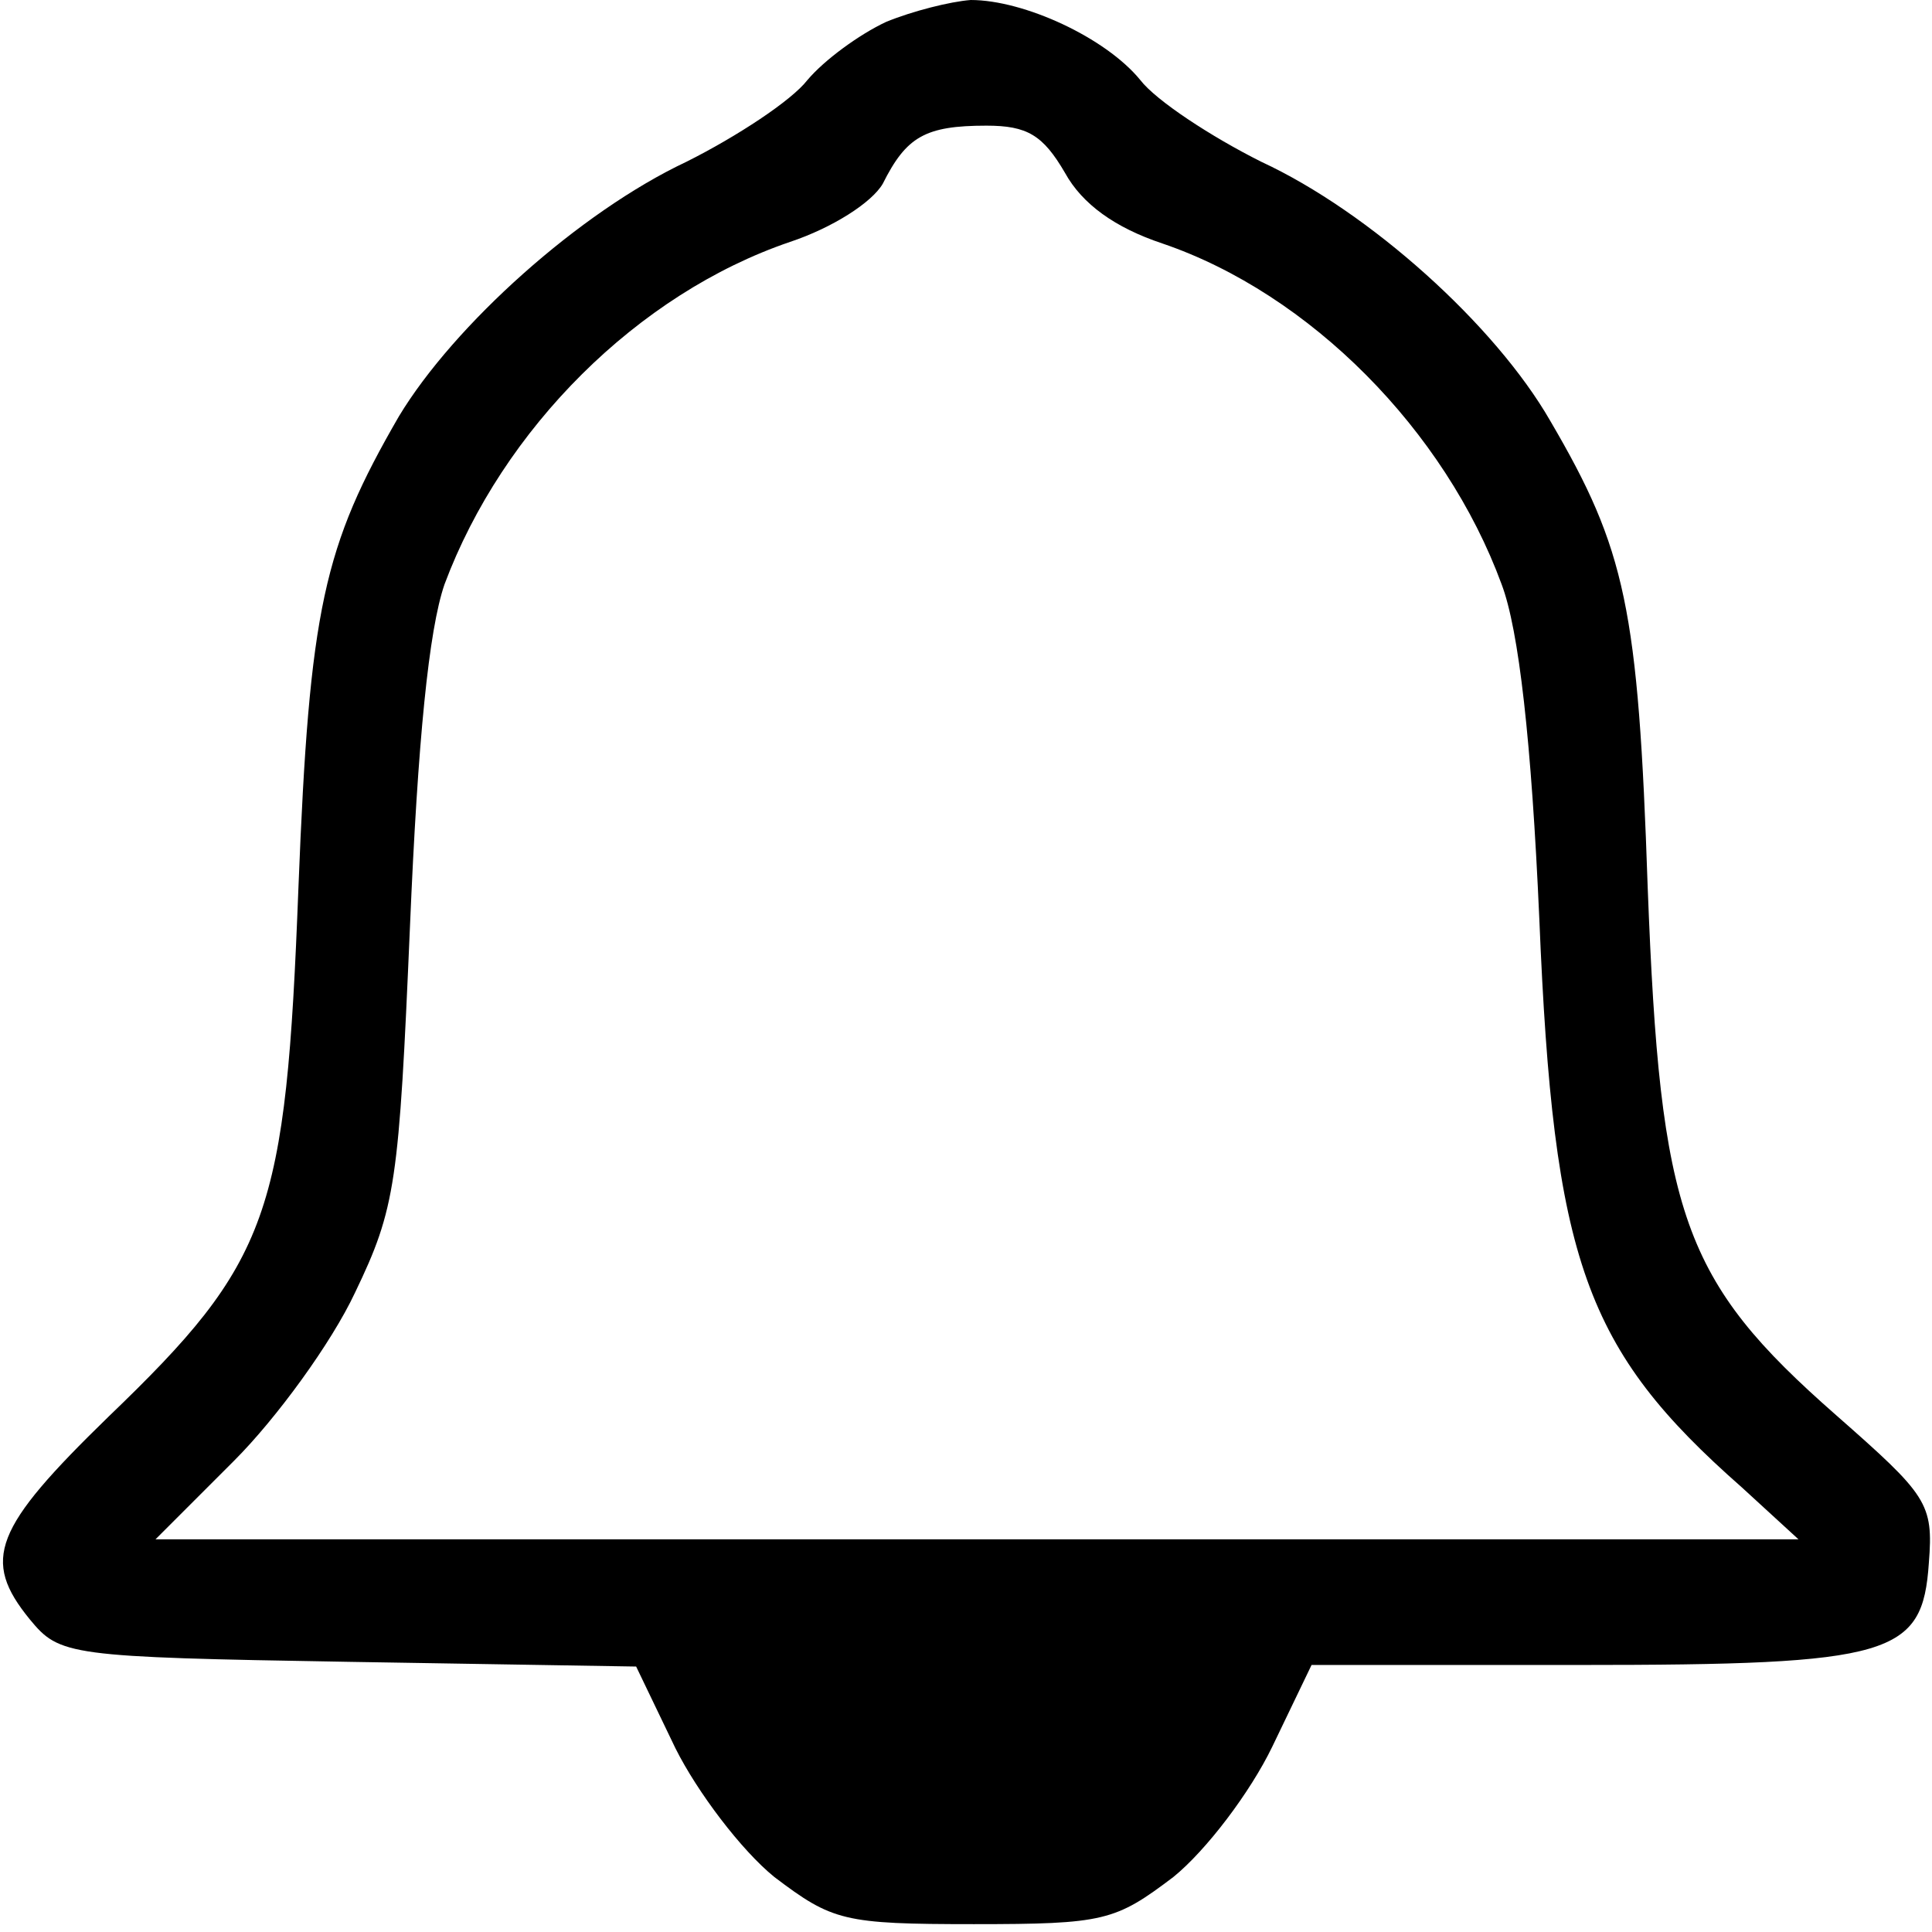
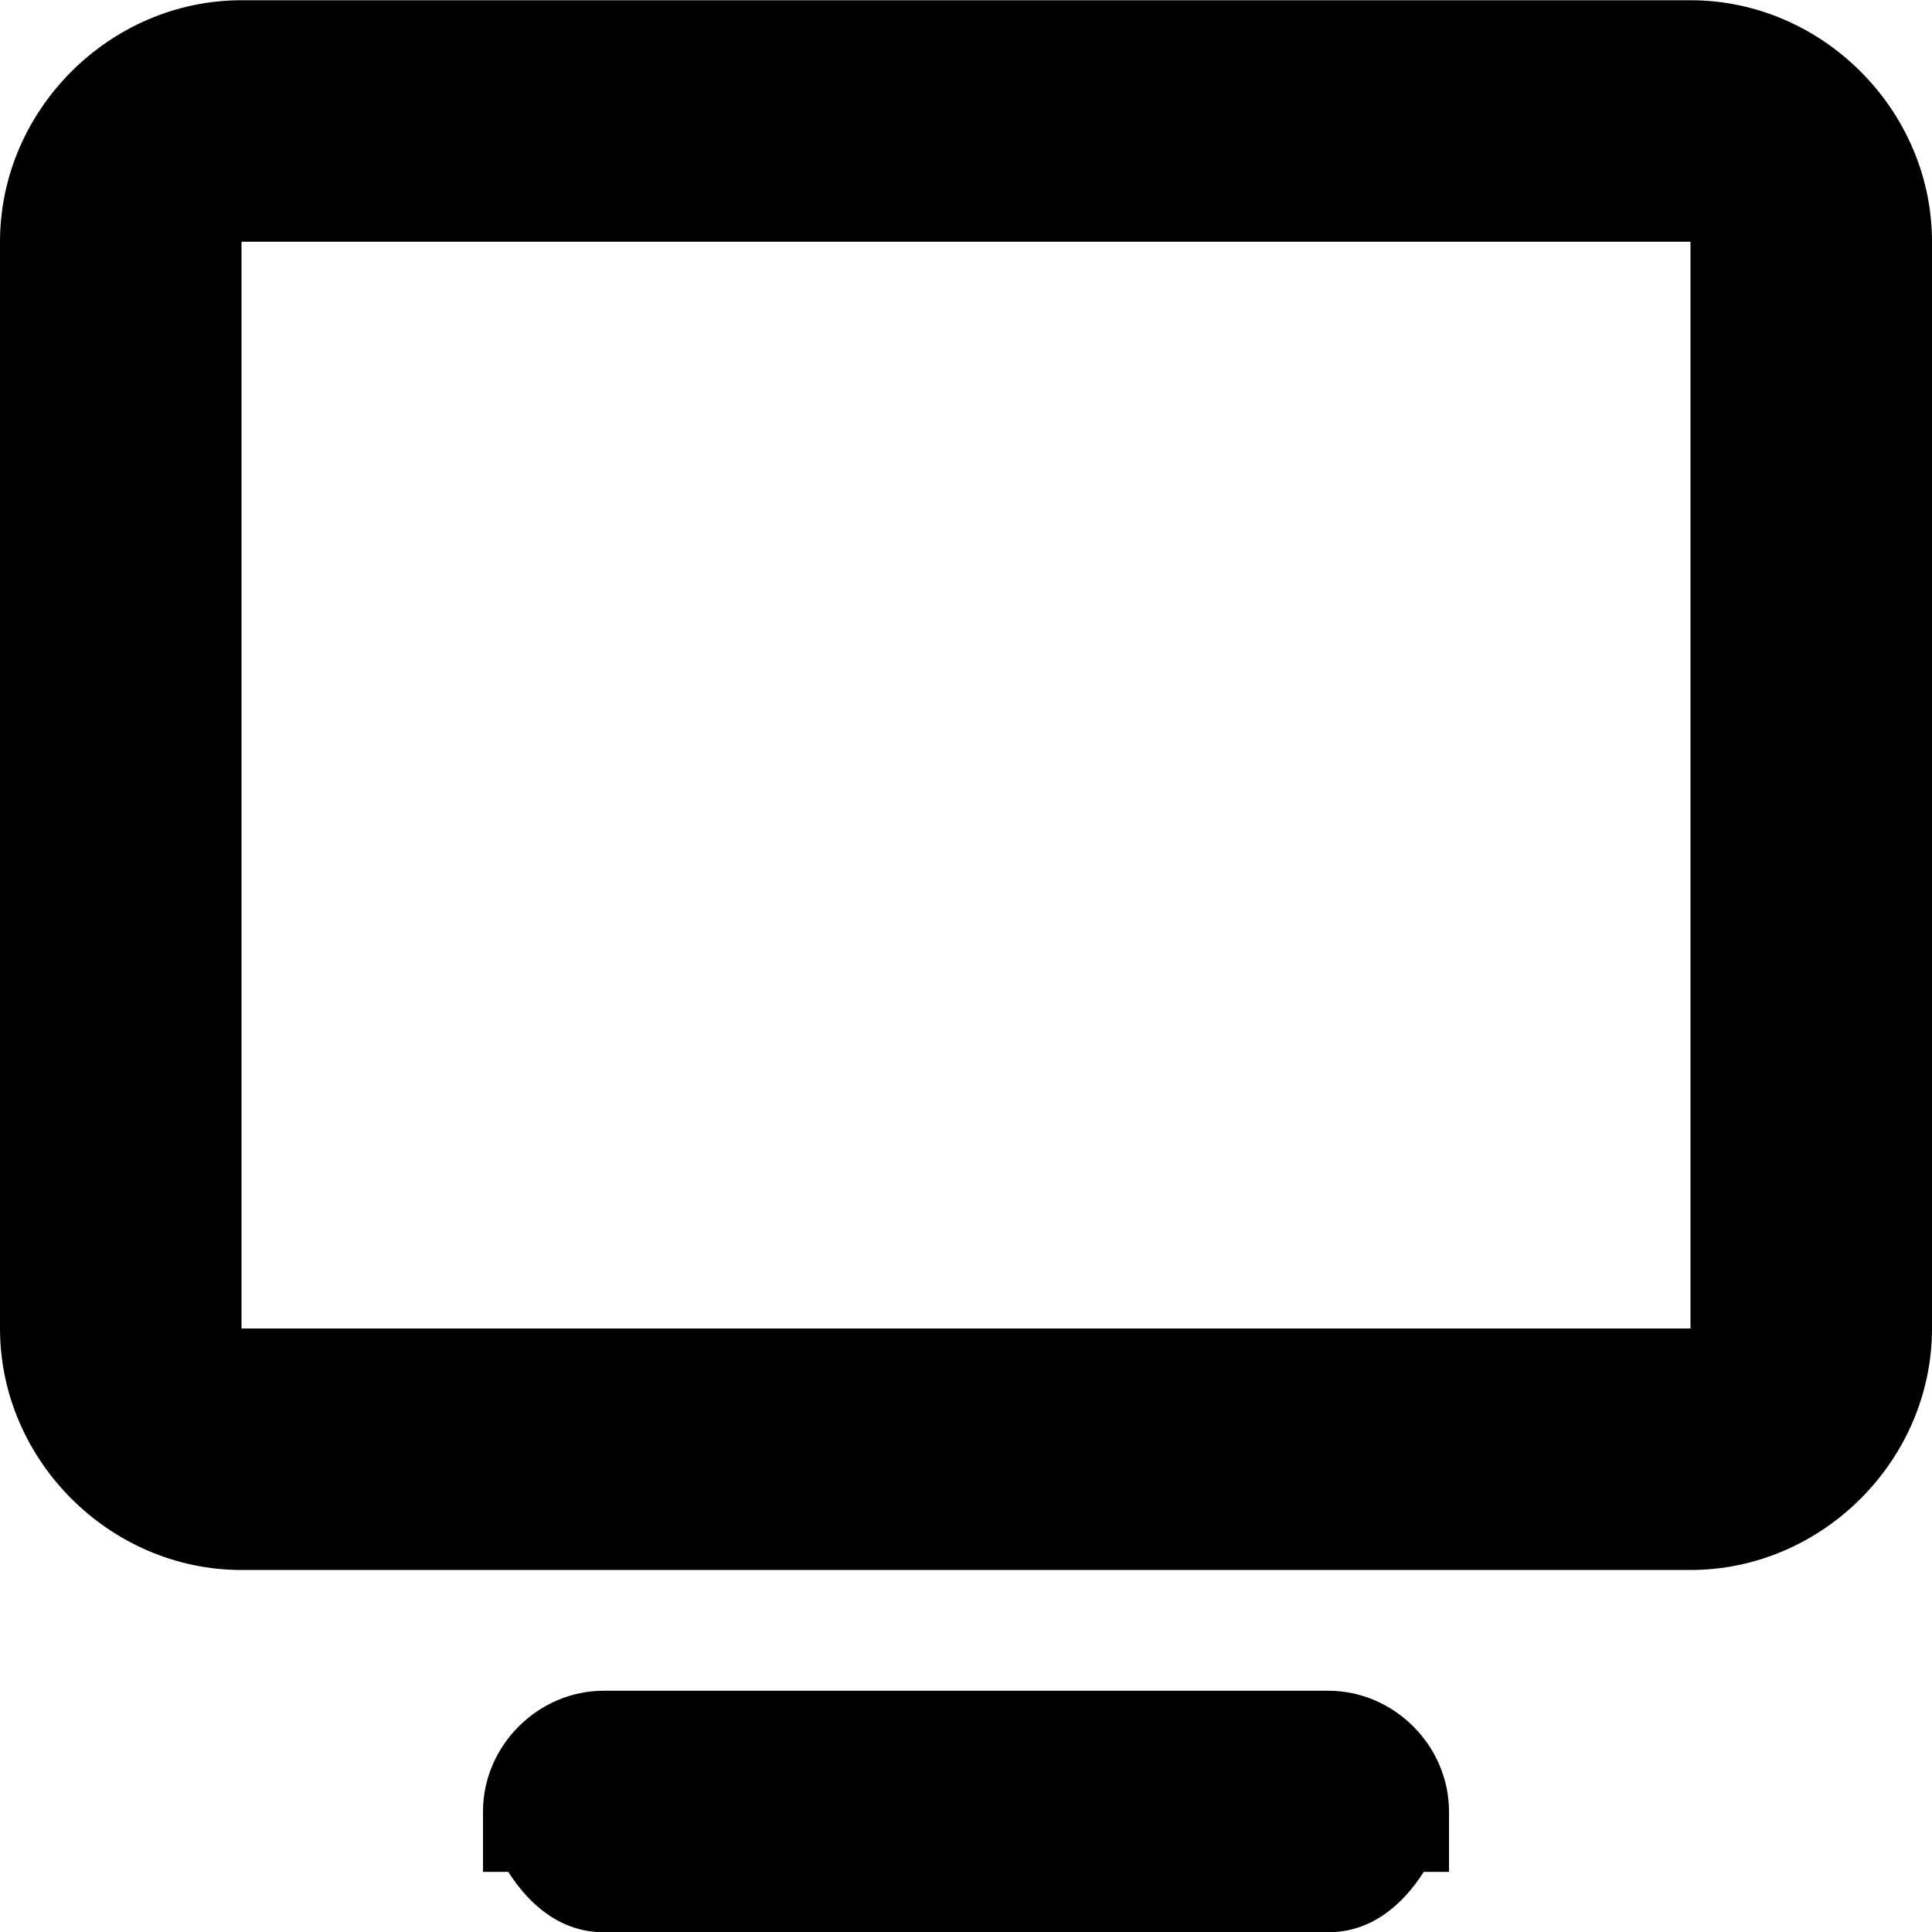
- <svg xmlns="http://www.w3.org/2000/svg" width="123pt" height="123pt" version="1.0" viewBox="0 0 123 123">
-   <g transform="translate(0 123) scale(.1 -.1)">
-     <path d="m564 1216c-17-8-39-24-50-37-10-13-45-36-77-52-68-32-148-104-183-162-48-83-57-122-64-300-8-209-18-238-121-337-73-71-81-91-50-129 19-23 24-24 203-27l183-3 25-52c14-28 42-65 63-82 37-28 44-30 127-30s90 2 127 30c21 17 49 54 63 83l25 52h170c200 0 219 6 223 65 3 38-1 43-59 94-98 86-112 127-120 336-6 178-14 215-62 297-35 61-115 133-184 165-32 16-67 39-77 52-22 27-74 51-108 51-13-1-37-7-54-14zm114-96c11-20 32-35 62-45 94-32 180-119 216-217 11-29 19-100 24-213 9-218 29-274 129-362l36-33h-523-523l50 50c27 27 62 75 77 107 26 54 28 70 35 233 5 119 12 189 22 218 37 99 123 185 220 218 27 9 52 25 59 37 15 30 27 37 66 37 26 0 36-6 50-30z" />
+ <svg xmlns="http://www.w3.org/2000/svg" height="16" width="16" version="1.1" id="svg16">
+   <defs id="defs20" />
+   <g fill="#bebebe" id="g14">
+     <path d="m2 0.002c-1.091 0-2 0.909-2 2v9c0 1.091 0.909 2 2 2h12c1.091 0 2-0.909 2-2v-9c0-1.091-0.909-2-2-2h-12zm0 2h12v9h-12v-9z" id="path10" style="stroke:none;stroke-opacity:1;fill:#000000;fill-opacity:1" />
+     <path d="m5 14.002c-0.545 0-1 0.455-1 1v0.5h0.209c0.179 0.28 0.439 0.5 0.791 0.5h6c0.352 0 0.612-0.22 0.791-0.5h0.209v-0.5c0-0.545-0.455-1-1-1h-6z" id="path12" style="fill:#000000;fill-opacity:1" />
  </g>
</svg>
